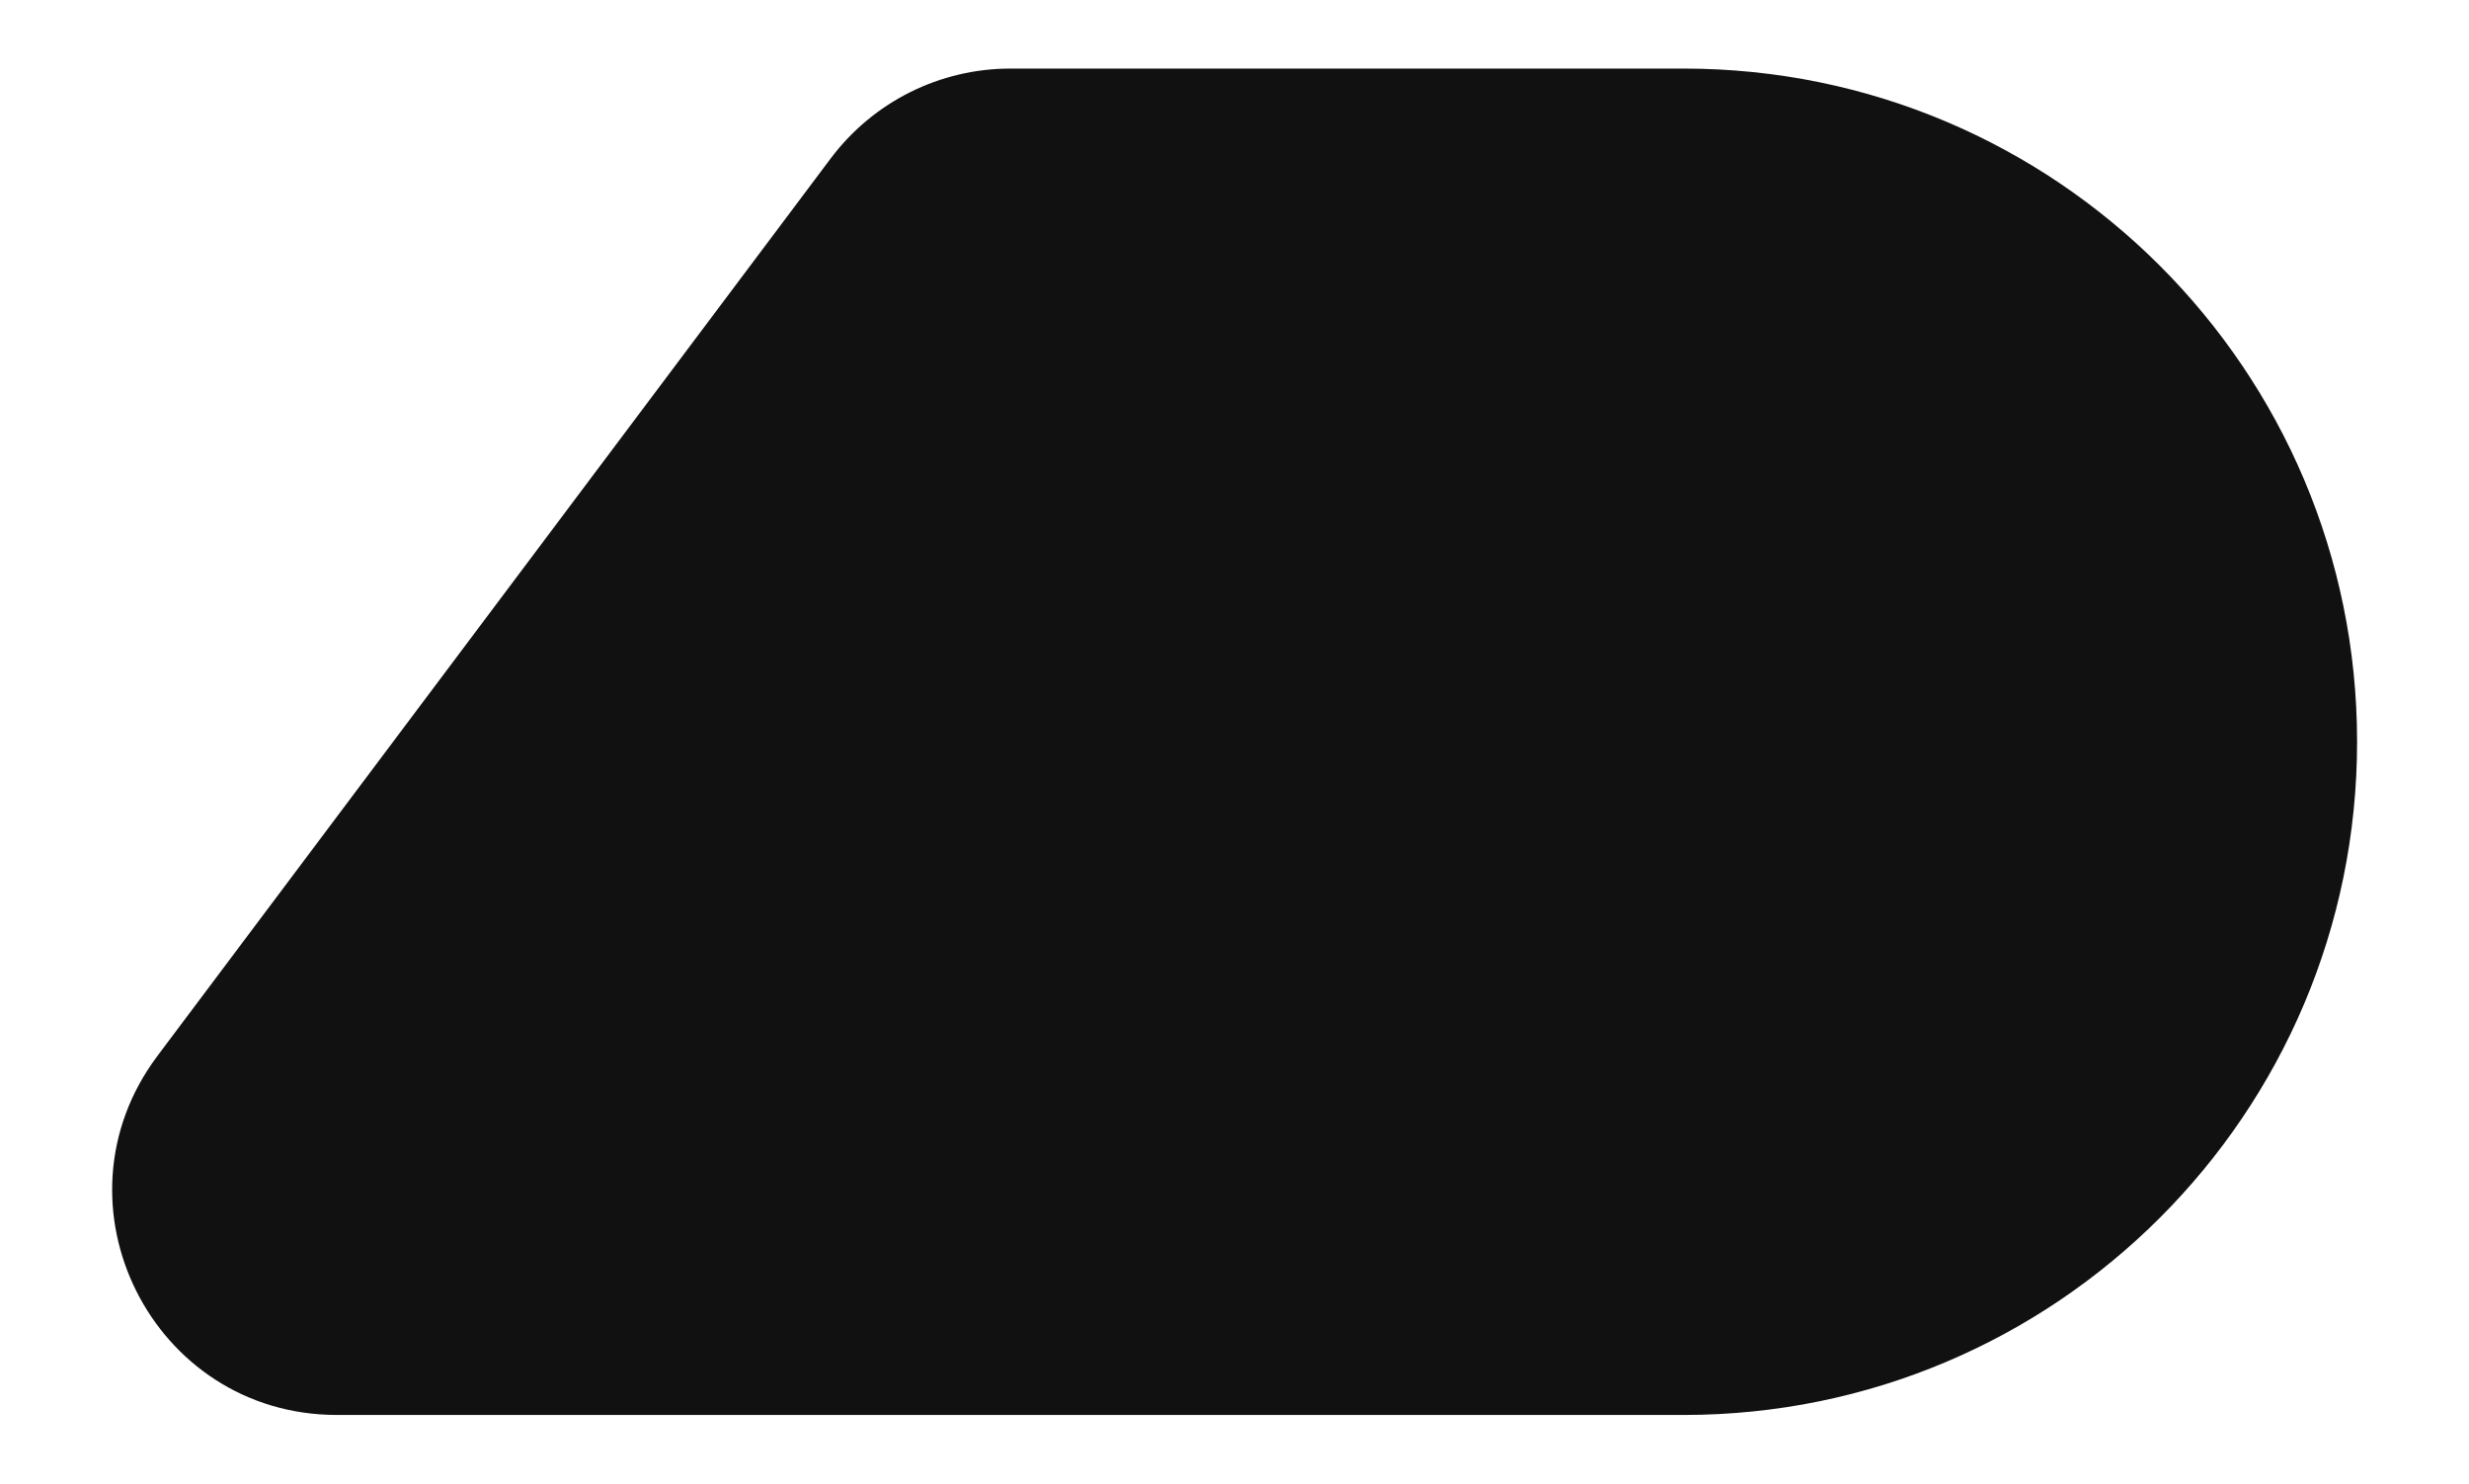
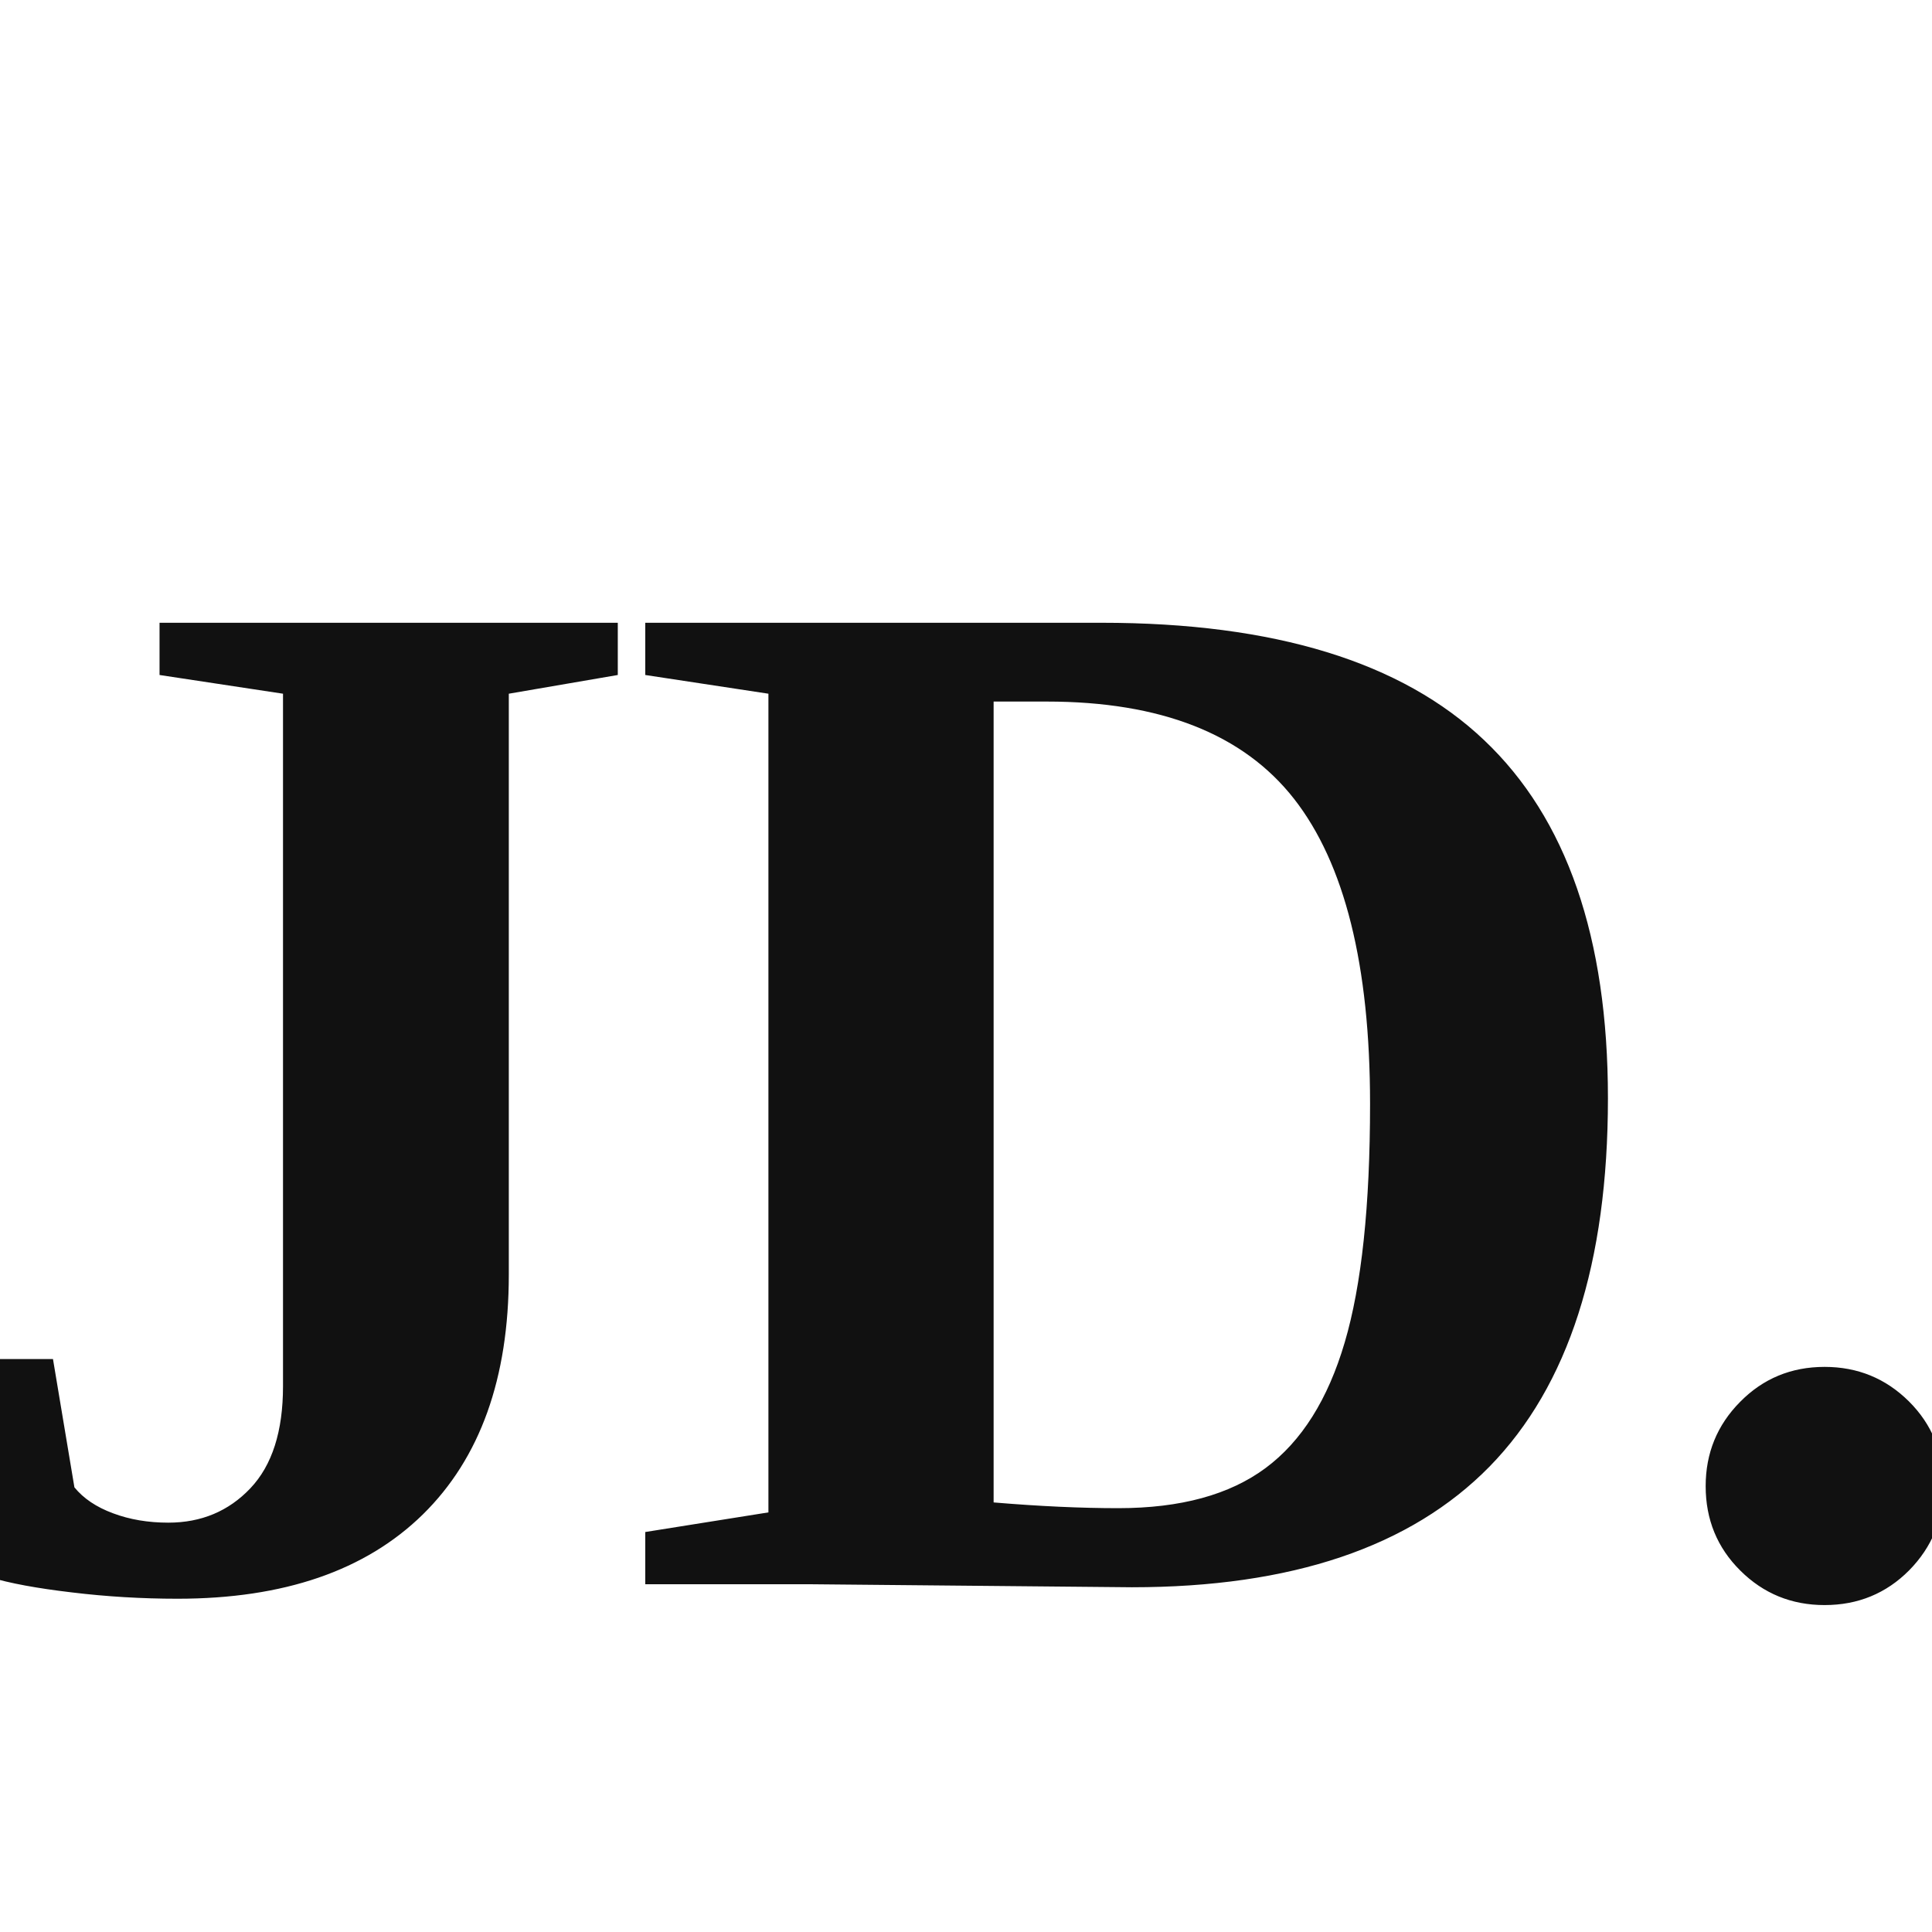
- <svg xmlns="http://www.w3.org/2000/svg" viewBox="-36 -22 792 476">
-   <path d="M504.1 0h-216c-22.7 0-44 10.7-57.6 28.8l-216 288C-21.1 364.3 12.8 432 72.1 432h432c119.3 0 216-96.7 216-216S623.4 0 504.1 0Z" fill="#111111" />
+ <svg xmlns="http://www.w3.org/2000/svg" viewBox="0 0 100 100">
+   <text x="50" y="82" font-family="Georgia, 'Times New Roman', serif" font-weight="bold" font-size="76" text-anchor="middle" letter-spacing="-2" fill="#111111">JD.</text>
</svg>
